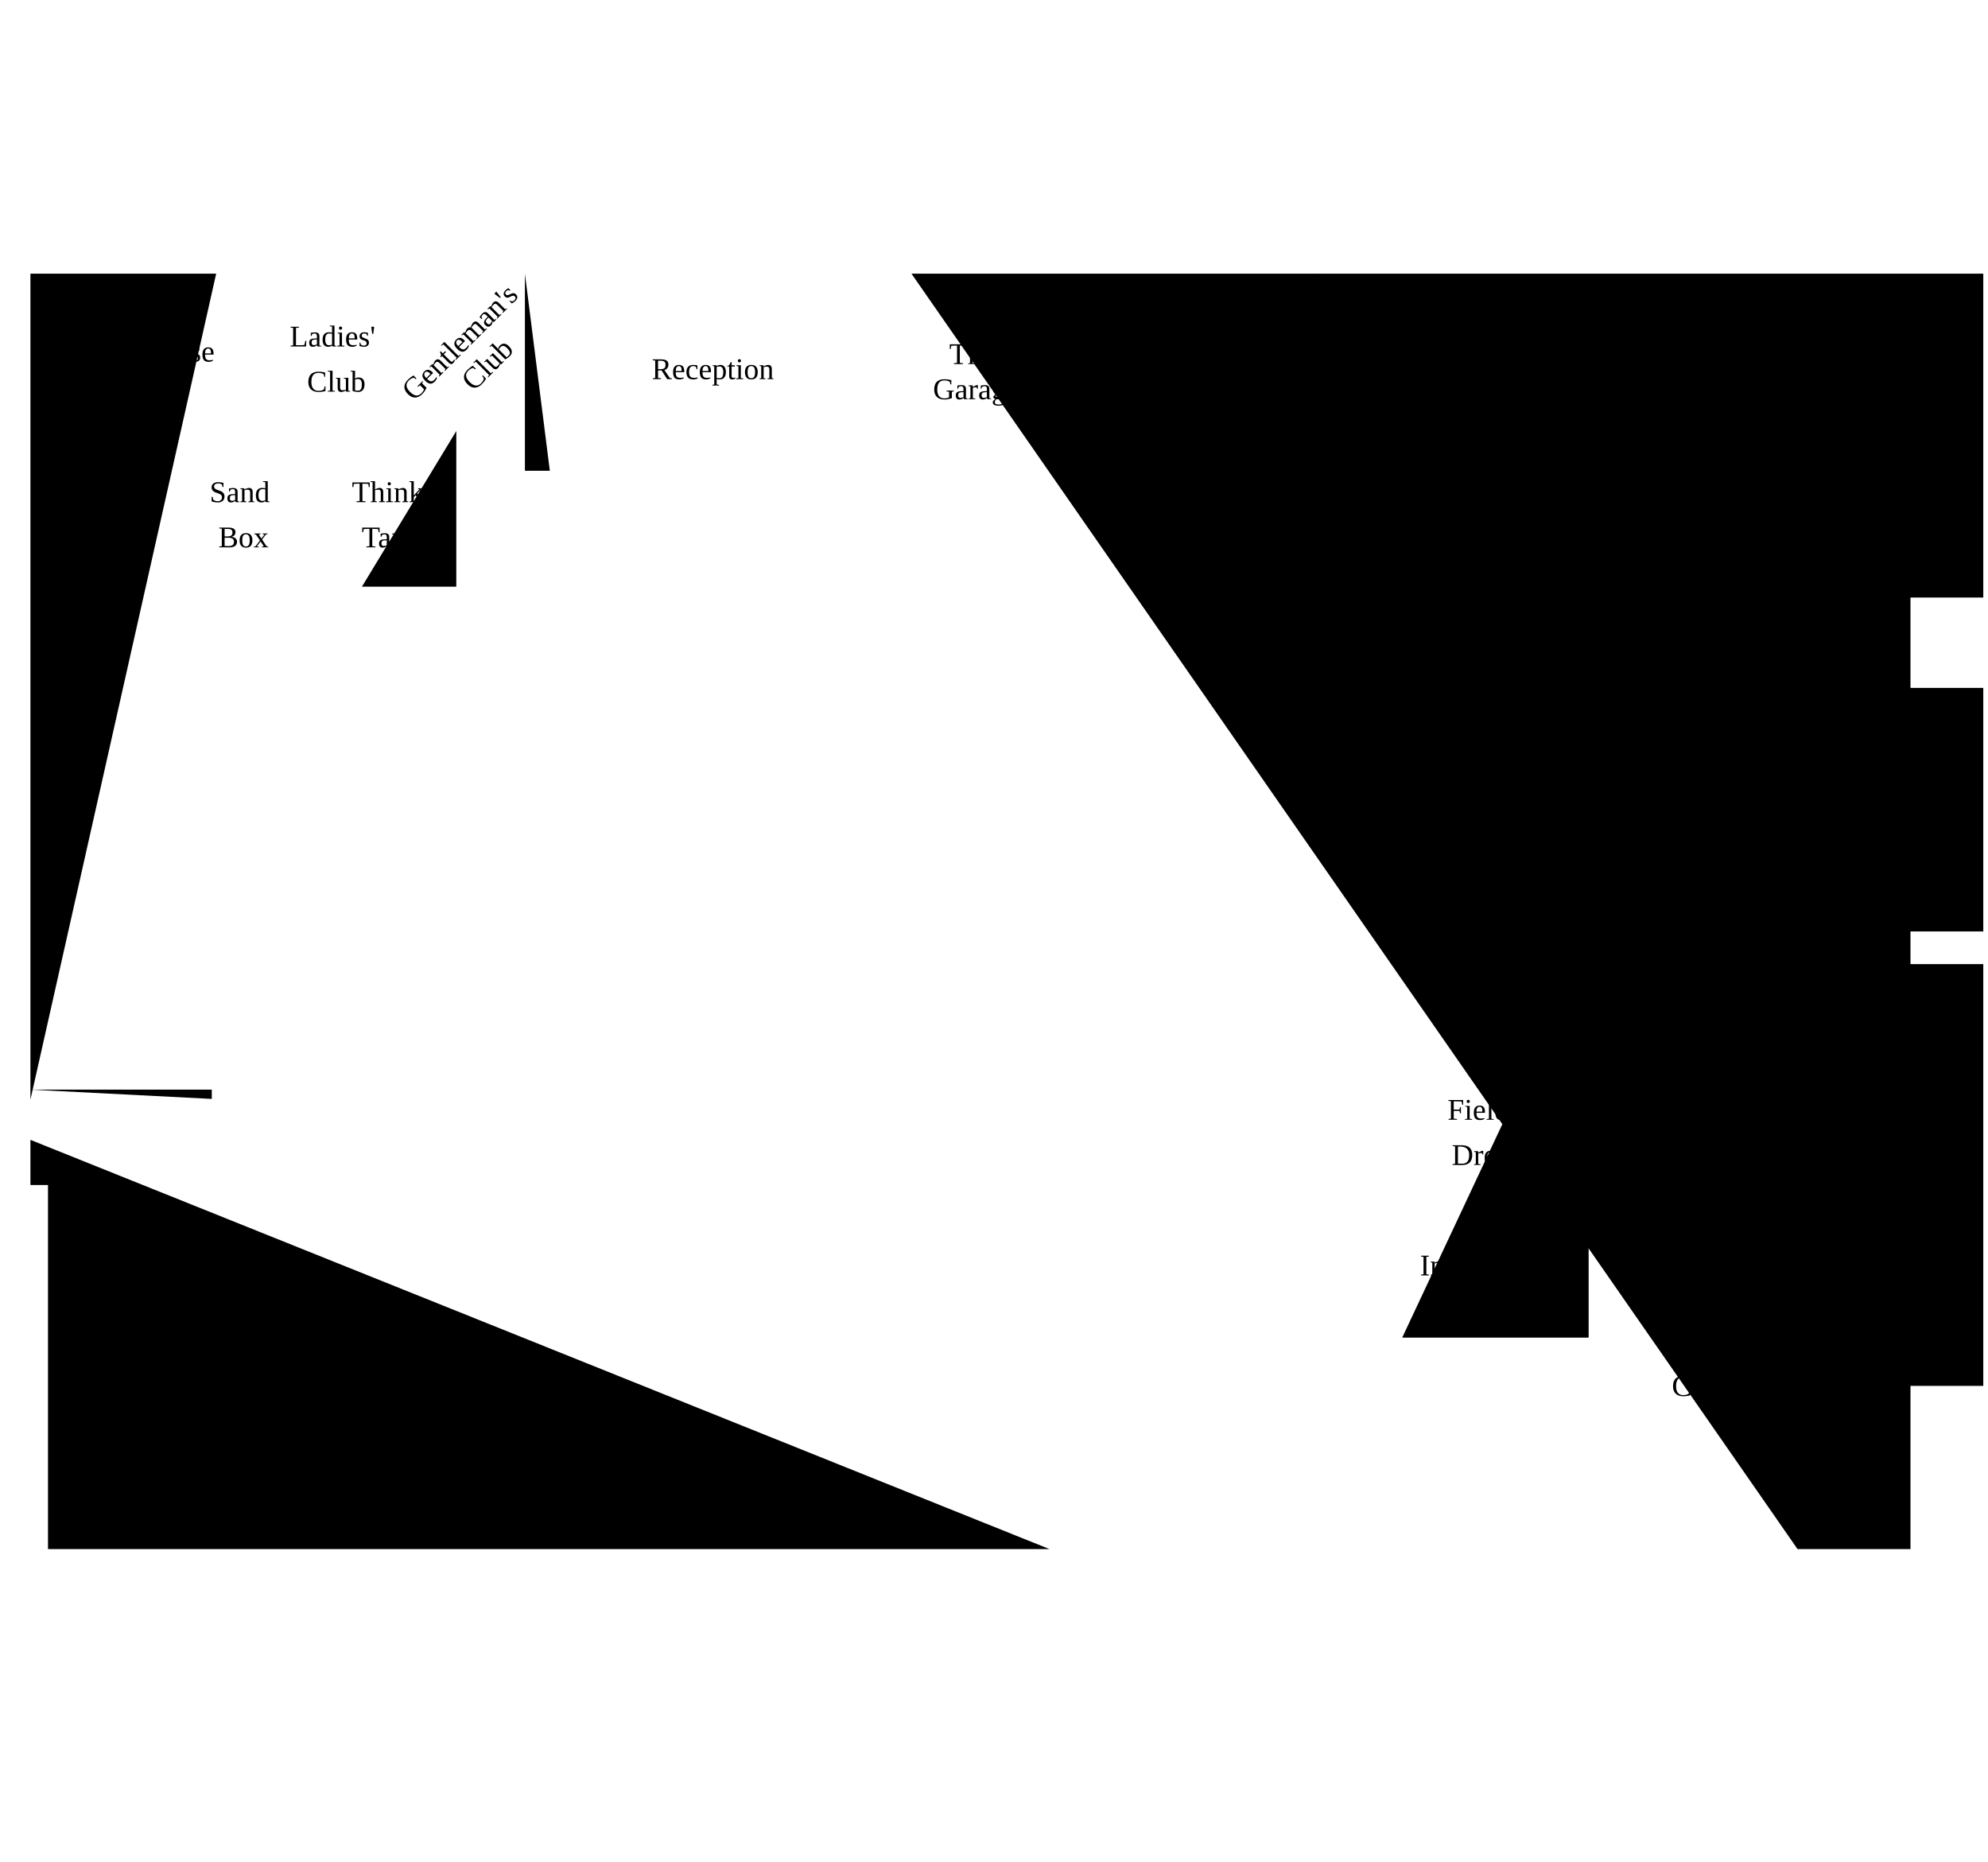
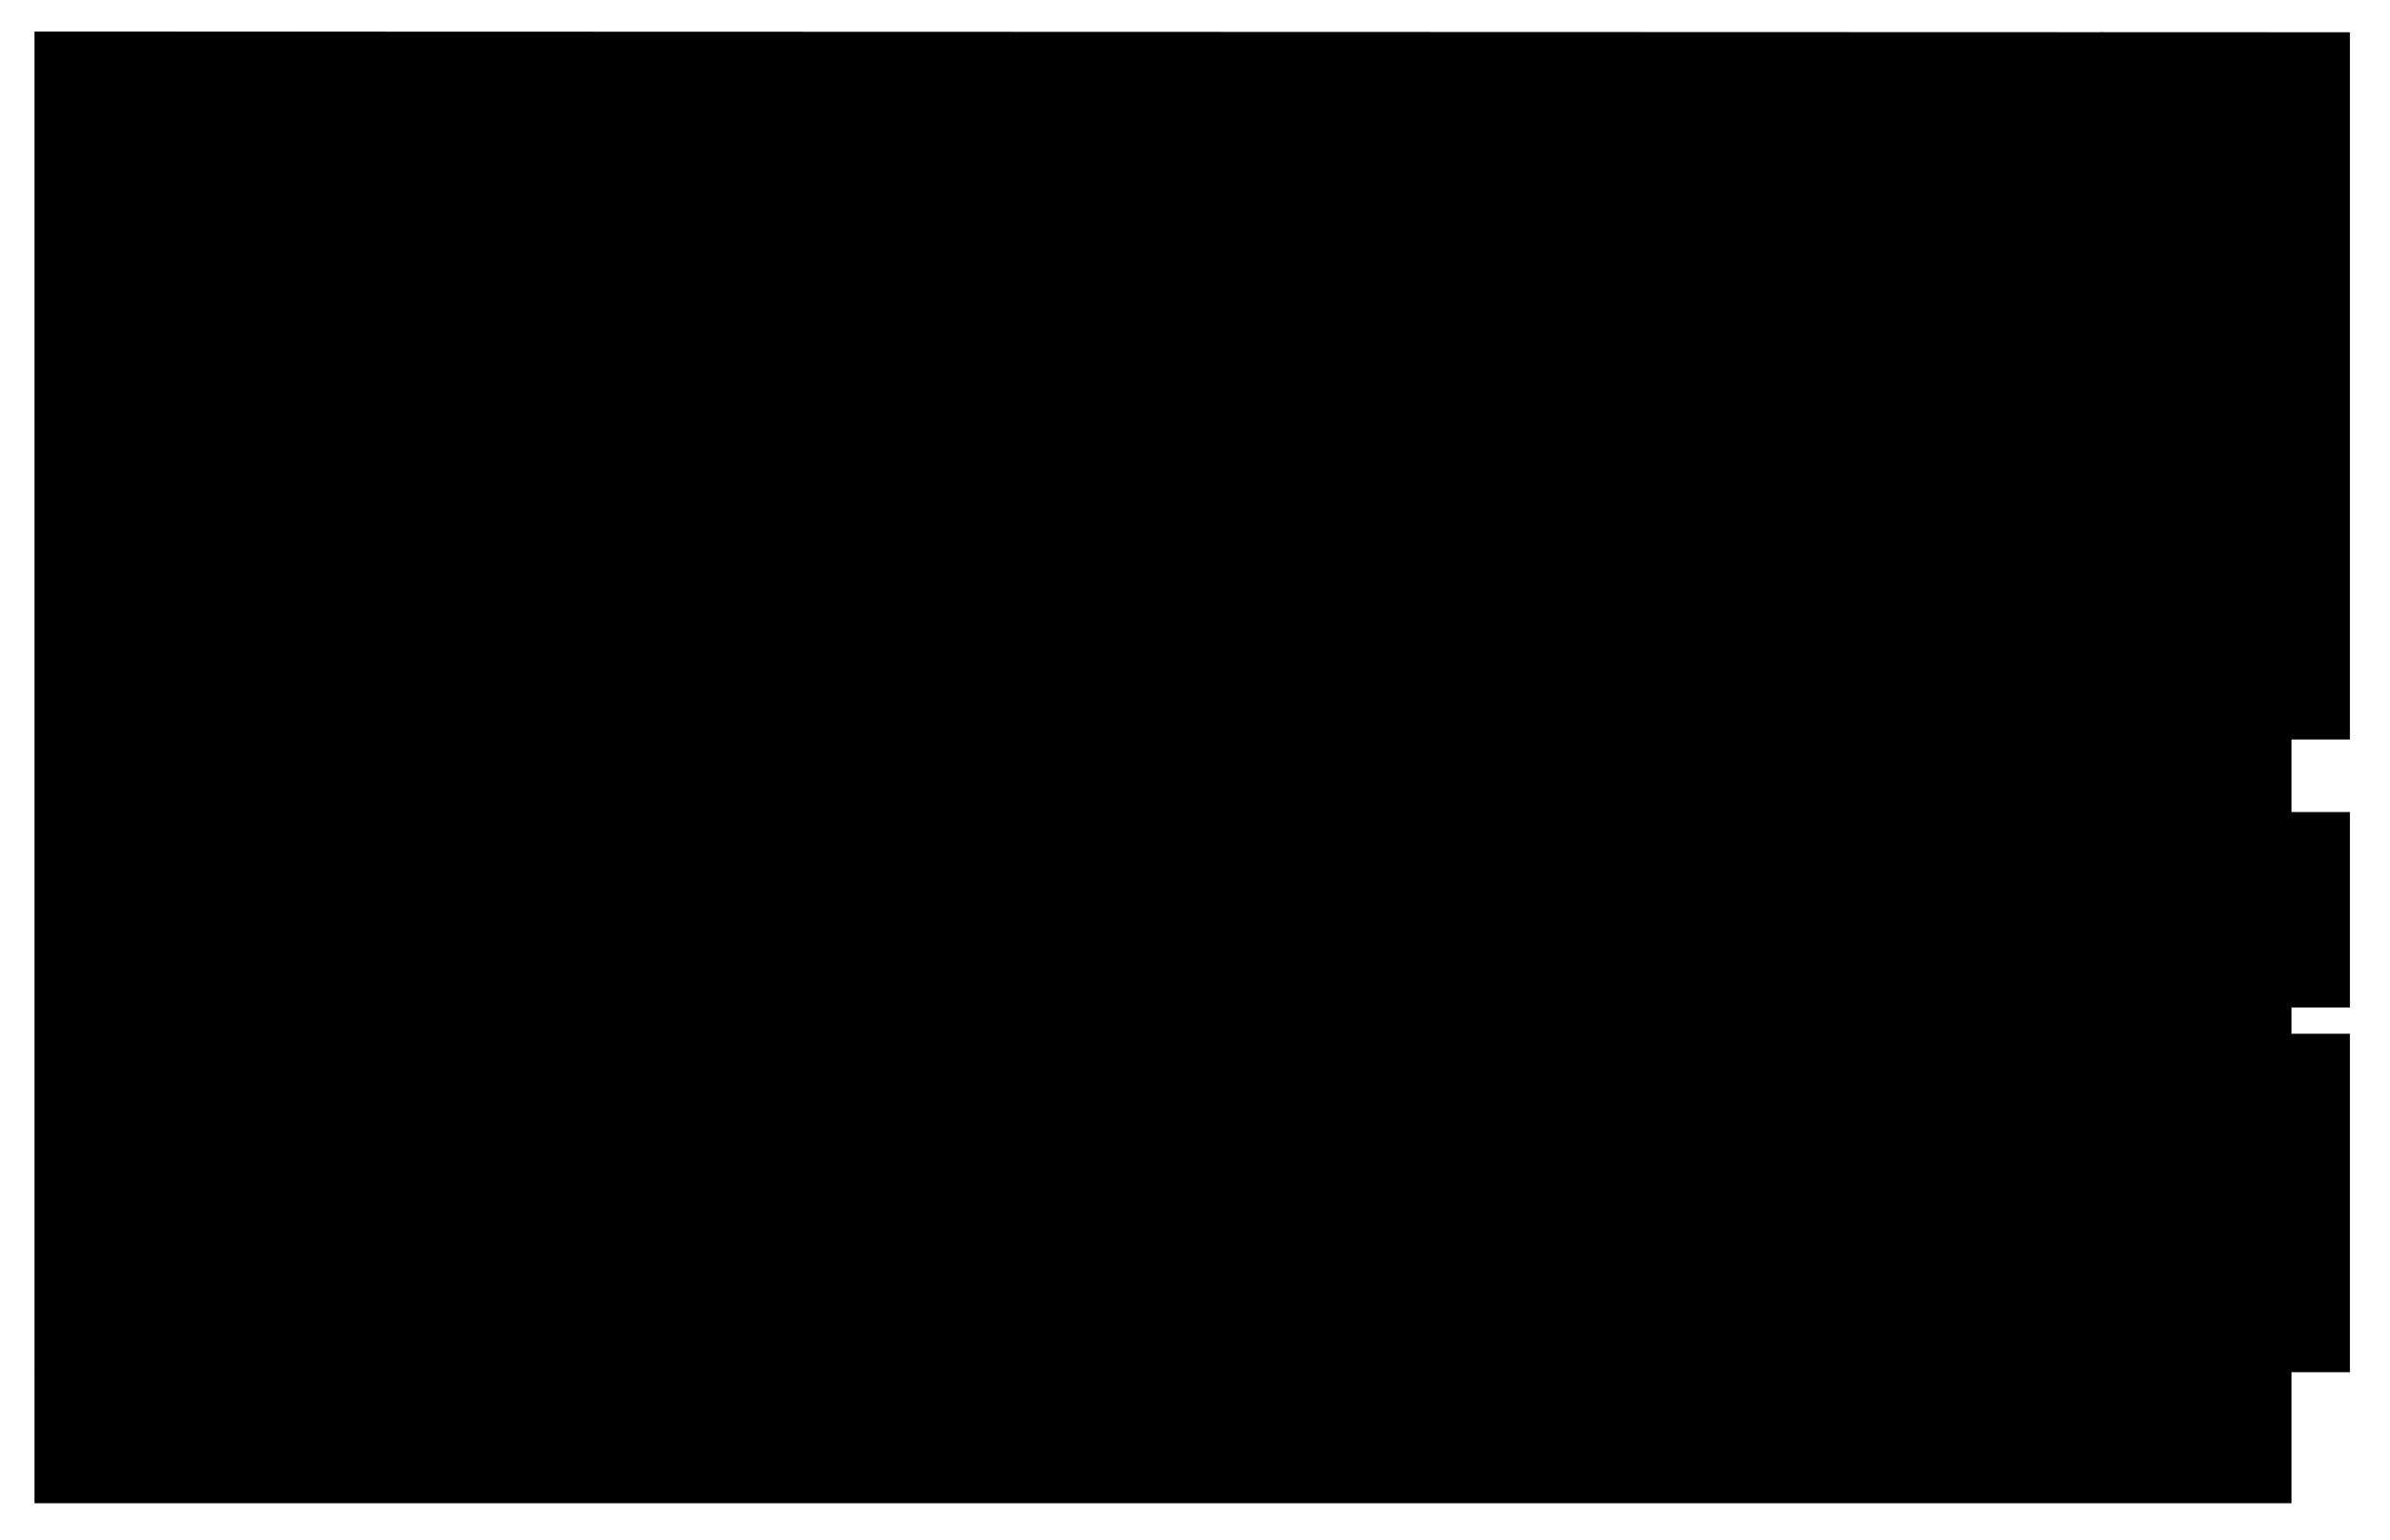
- <svg version="1.1" viewBox="0 0 792 741.507" class="blr">
+ <svg version="1.1" viewBox="-376 -129 1186 764" class="blr">
  <g class="walls">
    <g class="innerWalls">
      <line x1="744.12" y1="187.5" x2="789.12" y2="187.5" />
      <line x1="667.12" y1="187.5" x2="728.12" y2="187.5" />
      <line x1="645.12" y1="187.5" x2="651.12" y2="187.5" />
      <line x1="594.12" y1="187.5" x2="630.12" y2="187.5" />
-       <polyline points="558.62,110 558.62,187.5 579.12,187.5" />
-       <polyline points="718.846,220.5 761.12,220.5 761.12,238" />
+       <polyline points="718.846,220.5 761.12,220.5 761.12,238   " />
      <line x1="696.464" y1="220.5" x2="703.417" y2="220.5" />
      <line x1="590.825" y1="220.5" x2="681.204" y2="220.5" />
-       <polyline points="761.12,274 761.12,277.5 558.62,277.5 558.62,220.5 575.055,220.5" />
+       <polyline points="761.12,274 761.12,277.5 558.62,277.5 558.62,220.5 575.055,220.5   " />
      <line x1="558.62" y1="573" x2="558.62" y2="617" />
      <line x1="558.62" y1="496" x2="558.62" y2="557" />
      <line x1="558.62" y1="475" x2="558.62" y2="481" />
      <line x1="558.62" y1="303" x2="558.62" y2="459" />
      <line x1="653.12" y1="374.5" x2="761.12" y2="374.5" />
      <line x1="593.12" y1="374.5" x2="636.12" y2="374.5" />
      <line x1="558.12" y1="374.5" x2="576.12" y2="374.5" />
      <line x1="558.12" y1="422.5" x2="754.12" y2="422.5" />
-       <polyline points="632.897,374.5 632.897,532.776 558.62,532.776" />
+       <polyline points="632.897,374.5 632.897,532.776 558.62,532.776   " />
      <line x1="558.62" y1="477.667" x2="632.897" y2="477.667" />
      <line x1="601.94" y1="277.5" x2="601.94" y2="346.534" />
-       <polyline points="761.12,384 754.12,384 754.12,552 761.12,552" />
+       <polyline points="761.12,384 754.12,384 754.12,552 761.12,552   " />
      <line x1="754.12" y1="277.5" x2="754.12" y2="374.5" />
      <line x1="608.12" y1="187.5" x2="608.12" y2="109.5" />
      <line x1="648.787" y1="187.5" x2="648.787" y2="109.5" />
      <line x1="725.12" y1="187.5" x2="725.12" y2="109.5" />
-       <polyline points="432.451,187.5 524.12,187.5 524.12,109" />
      <line x1="410.408" y1="187.5" x2="416.851" y2="187.5" />
      <line x1="236.892" y1="187.5" x2="394.807" y2="187.5" />
-       <polyline points="209.12,109 209.12,187.5 219.045,187.5" />
-       <line x1="363.453" y1="187.5" x2="363.453" y2="109" />
-       <line x1="413.453" y1="187.5" x2="413.453" y2="109" />
-       <line x1="209.12" y1="171.667" x2="12.12" y2="171.667" />
-       <polyline points="144.19,233.667 181.787,233.667 181.787,171.667" />
+       <polyline points="209.12,109.5 209.12,187.5 219.045,187.5   " />
+       <line x1="413.453" y1="187.5" x2="413.453" y2="109.5" />
+       <polyline points="144.19,233.667 181.787,233.667 181.787,171.667   " />
      <line x1="121.808" y1="233.667" x2="128.76" y2="233.667" />
      <line x1="31.937" y1="233.667" x2="106.546" y2="233.667" />
-       <line x1="12.12" y1="233.667" x2="16.506" y2="233.667" />
-       <line x1="157.453" y1="171.667" x2="157.453" y2="109" />
-       <line x1="105.12" y1="171.667" x2="105.12" y2="109" />
+       <line x1="157.453" y1="171.667" x2="157.453" y2="109.545" />
+       <line x1="105.12" y1="171.667" x2="105.12" y2="109.545" />
      <line x1="125.12" y1="233.667" x2="125.12" y2="171.667" />
      <line x1="68.787" y1="233.667" x2="68.787" y2="171.667" />
      <line x1="84.37" y1="454.855" x2="84.37" y2="617" />
-       <polyline points="12.12,434 84.37,434 84.37,437.691" />
      <line x1="642.838" y1="220.5" x2="642.838" y2="277.5" />
      <line x1="699.88" y1="220.5" x2="699.88" y2="277.5" />
      <line x1="570.303" y1="277.5" x2="570.303" y2="220.5" />
      <line x1="78.312" y1="472" x2="84.37" y2="472" />
-       <line x1="19.12" y1="472" x2="61.693" y2="472" />
+       <polyline points="-16.4,472.506 -45.378,472.506 -45.378,617   " />
+       <line x1="61.193" y1="472.506" x2="0" y2="472.506" />
+       <polyline points="11.62,438 11.62,434 84.37,434 84.37,437.691   " />
+       <polyline points="11.62,109.545 11.62,233.667 16.506,233.667   " />
+       <line x1="9.571" y1="171.622" x2="209.119" y2="171.622" />
+       <line x1="-42.989" y1="171.622" x2="-4.494" y2="171.622" />
+       <polyline points="-112.278,94.333 -112.278,171.622 -58.351,171.622 " />
+       <line x1="-112.278" y1="75.54" x2="-112.278" y2="77.833" />
+       <line x1="85.967" y1="109.545" x2="-112.278" y2="109.545" />
+       <line x1="138.12" y1="109.5" x2="101.12" y2="109.5" />
+       <line x1="160.12" y1="109.5" x2="154.12" y2="109.5" />
+       <line x1="209.12" y1="109.5" x2="176.12" y2="109.5" />
+       <polyline points="523.62,109.5 363.453,109.5 363.453,187.5   " />
+       <line x1="523.62" y1="77.5" x2="523.62" y2="75.54" />
+       <polyline points="432.12,187.5 523.62,187.5 523.62,94.5   " />
+       <polyline points="790.12,109.5 558.62,109.5 558.62,187.5 579.12,187.5 " />
+       <polyline points="465.12,75.54 667.12,75.54 667.12,-113.35   " />
+       <line x1="294.119" y1="75.54" x2="431.62" y2="75.54" />
+       <line x1="0" y1="75.54" x2="262.119" y2="75.54" />
+       <polyline points="-232.117,-113.311 -232.117,75.54 -31.88,75.54   " />
+       <line x1="-40.398" y1="109.5" x2="-40.583" y2="171.622" />
+       <line x1="-315.88" y1="184.667" x2="-358.88" y2="184.667" />
+       <polyline points="-293.213,288.5 -293.213,184.667 -296.88,184.667   " />
+       <line x1="-293.213" y1="311.5" x2="-293.213" y2="305" />
+       <line x1="-293.213" y1="424" x2="-293.213" y2="327.5" />
+       <line x1="-293.213" y1="448" x2="-293.213" y2="440" />
+       <polyline points="-358.88,551 -293.213,551 -293.213,464   " />
+       <line x1="-358.88" y1="444" x2="-293.213" y2="444" />
+       <line x1="-358.88" y1="363.5" x2="-293.213" y2="363.5" />
+       <line x1="-358.88" y1="308.062" x2="-293.213" y2="308.062" />
+       <line x1="-358.88" y1="253.931" x2="-293.213" y2="253.931" />
+       <line x1="-314.881" y1="157.333" x2="-358.88" y2="157.333" />
+       <polyline points="-358.88,75.54 -293.213,75.54 -293.213,157.333 -296.381,157.333   " />
+       <line x1="23.764" y1="472.506" x2="23.764" y2="617" />
+       <line x1="11.62" y1="456.938" x2="11.62" y2="472.506" />
    </g>
-     <polyline points="716.12,617 761.12,617 761.12,552 790.12,552 790.12,384 761.12,384 761.12,371 790.12,371 790.12,274 761.12,274 761.12,238 790.12,238 790.12,109 363.12,109" />
+     <line x1="-11.88" y1="617" x2="418.12" y2="617" />
+     <line x1="-285.88" y1="617" x2="-37.88" y2="617" />
+     <polyline points="716.12,617 761.12,617 761.12,552 790.12,552 790.12,384 761.12,384 761.12,371 790.12,371 790.12,274 761.12,274 761.12,238 790.12,238 790.12,-113 -358.88,-113.35 -358.88,617 -311.88,617  " />
    <line x1="443.12" y1="617" x2="691.12" y2="617" />
-     <polyline points="12.12,454 12.12,472 19.12,472 19.12,617 418.12,617" />
-     <polyline points="86.12,109 12.12,109 12.12,438" />
-     <line x1="138.12" y1="109" x2="101.12" y2="109" />
-     <line x1="160.12" y1="109" x2="154.12" y2="109" />
-     <line x1="209.12" y1="109" x2="176.12" y2="109" />
  </g>
  <g class="roomNames">
+     <text x="-76" y="144" text-anchor="middle">CS Demo</text>
    <text x="60" y="144" text-anchor="middle">Big House</text>
    <text transform="matrix(1 0 0 1 134 138)" text-anchor="middle">
-       <tspan x="0" y="0">Ladies'</tspan>
-       <tspan x="0" y="18">Club</tspan>
+       <tspan x="0" y="0">The</tspan>
+       <tspan x="0" y="18">Place</tspan>
    </text>
-     <text transform="matrix(0.707 -0.707 0.707 0.707 187 138)" text-anchor="middle" class="small">
-       <tspan x="0" y="0">Gentleman's</tspan>
-       <tspan x="0" y="14">Club</tspan>
+     <text transform="matrix(1 0 0 1 -14 138)" text-anchor="middle">
+       <tspan x="0" y="0">Audio</tspan>
+       <tspan x="0" y="18">Lab</tspan>
+     </text>
+     <text transform="matrix(1 0 0 1 187 138)" text-anchor="middle">
+       <tspan x="0" y="0">Game</tspan>
+       <tspan x="0" y="14">On</tspan>
    </text>
    <text transform="matrix(1 0 0 1 389 145)" text-anchor="middle" class="small">
      <tspan x="0" y="0">The</tspan>
      <tspan x="0" y="14">Garage</tspan>
    </text>
    <text x="469" y="154" text-anchor="middle">Magic Place</text>
    <text x="757" y="154" text-anchor="middle">Area 51</text>
    <text transform="matrix(1 0 0 1 43 200)" text-anchor="middle">
      <tspan x="0" y="0">Phone</tspan>
      <tspan x="0" y="18">Booth</tspan>
    </text>
    <text transform="matrix(1 0 0 1 97 200)" text-anchor="middle">
      <tspan x="0" y="0">Sand</tspan>
      <tspan x="0" y="18">Box</tspan>
    </text>
    <text transform="matrix(1 0 0 1 156 200)" text-anchor="middle">
      <tspan x="0" y="0">Think</tspan>
      <tspan x="0" y="18">Tank</tspan>
    </text>
    <text transform="matrix(1 0 0 1 609 245)" text-anchor="middle">
      <tspan x="0" y="0">Situation</tspan>
      <tspan x="0" y="18">Room</tspan>
    </text>
    <text transform="matrix(1 0 0 1 731 245)" text-anchor="middle">
      <tspan x="0" y="0">The</tspan>
      <tspan x="0" y="18">Pub</tspan>
    </text>
    <text transform="matrix(1 0 0 1 597 446)" text-anchor="middle">
      <tspan x="0" y="0">Field of</tspan>
      <tspan x="0" y="18">Dreams</tspan>
    </text>
-     <text x="597" y="508" text-anchor="middle" class="small">Interrogation</text>
+     <text transform="matrix(1 0 0 1 -324 494)" text-anchor="middle">
+       <tspan x="0" y="0">Crazy</tspan>
+       <tspan x="0" y="18">Room</tspan>
+     </text>
+     <text transform="matrix(1 0 0 1 -324 398)" text-anchor="middle">
+       <tspan x="0" y="0">Idea</tspan>
+       <tspan x="0" y="18">Room</tspan>
+     </text>
+     <text transform="matrix(1 0 0 1 -324 332)" text-anchor="middle">
+       <tspan x="0" y="0">The</tspan>
+       <tspan x="0" y="18">Room</tspan>
+     </text>
+     <text transform="matrix(1 0 0 1 -324 278)" text-anchor="middle">
+       <tspan x="0" y="0">War</tspan>
+       <tspan x="0" y="18">Field</tspan>
+     </text>
+     <text transform="matrix(1 0 0 1 597 502)" text-anchor="middle" class="small">
+       <tspan x="0" y="0">Interrogation</tspan>
+       <tspan x="0" y="14">Room</tspan>
+     </text>
    <text x="688" y="556" text-anchor="middle">Cafeteria</text>
    <text x="678" y="330" text-anchor="middle">Servers</text>
+     <text x="-326" y="225" text-anchor="middle">Servers</text>
    <text x="284" y="151" text-anchor="middle">Reception</text>
+     <text x="217.5" y="-15" text-anchor="middle">Elevators</text>
  </g>
  <g class="seats" />
  <g class="photos" />
</svg>
